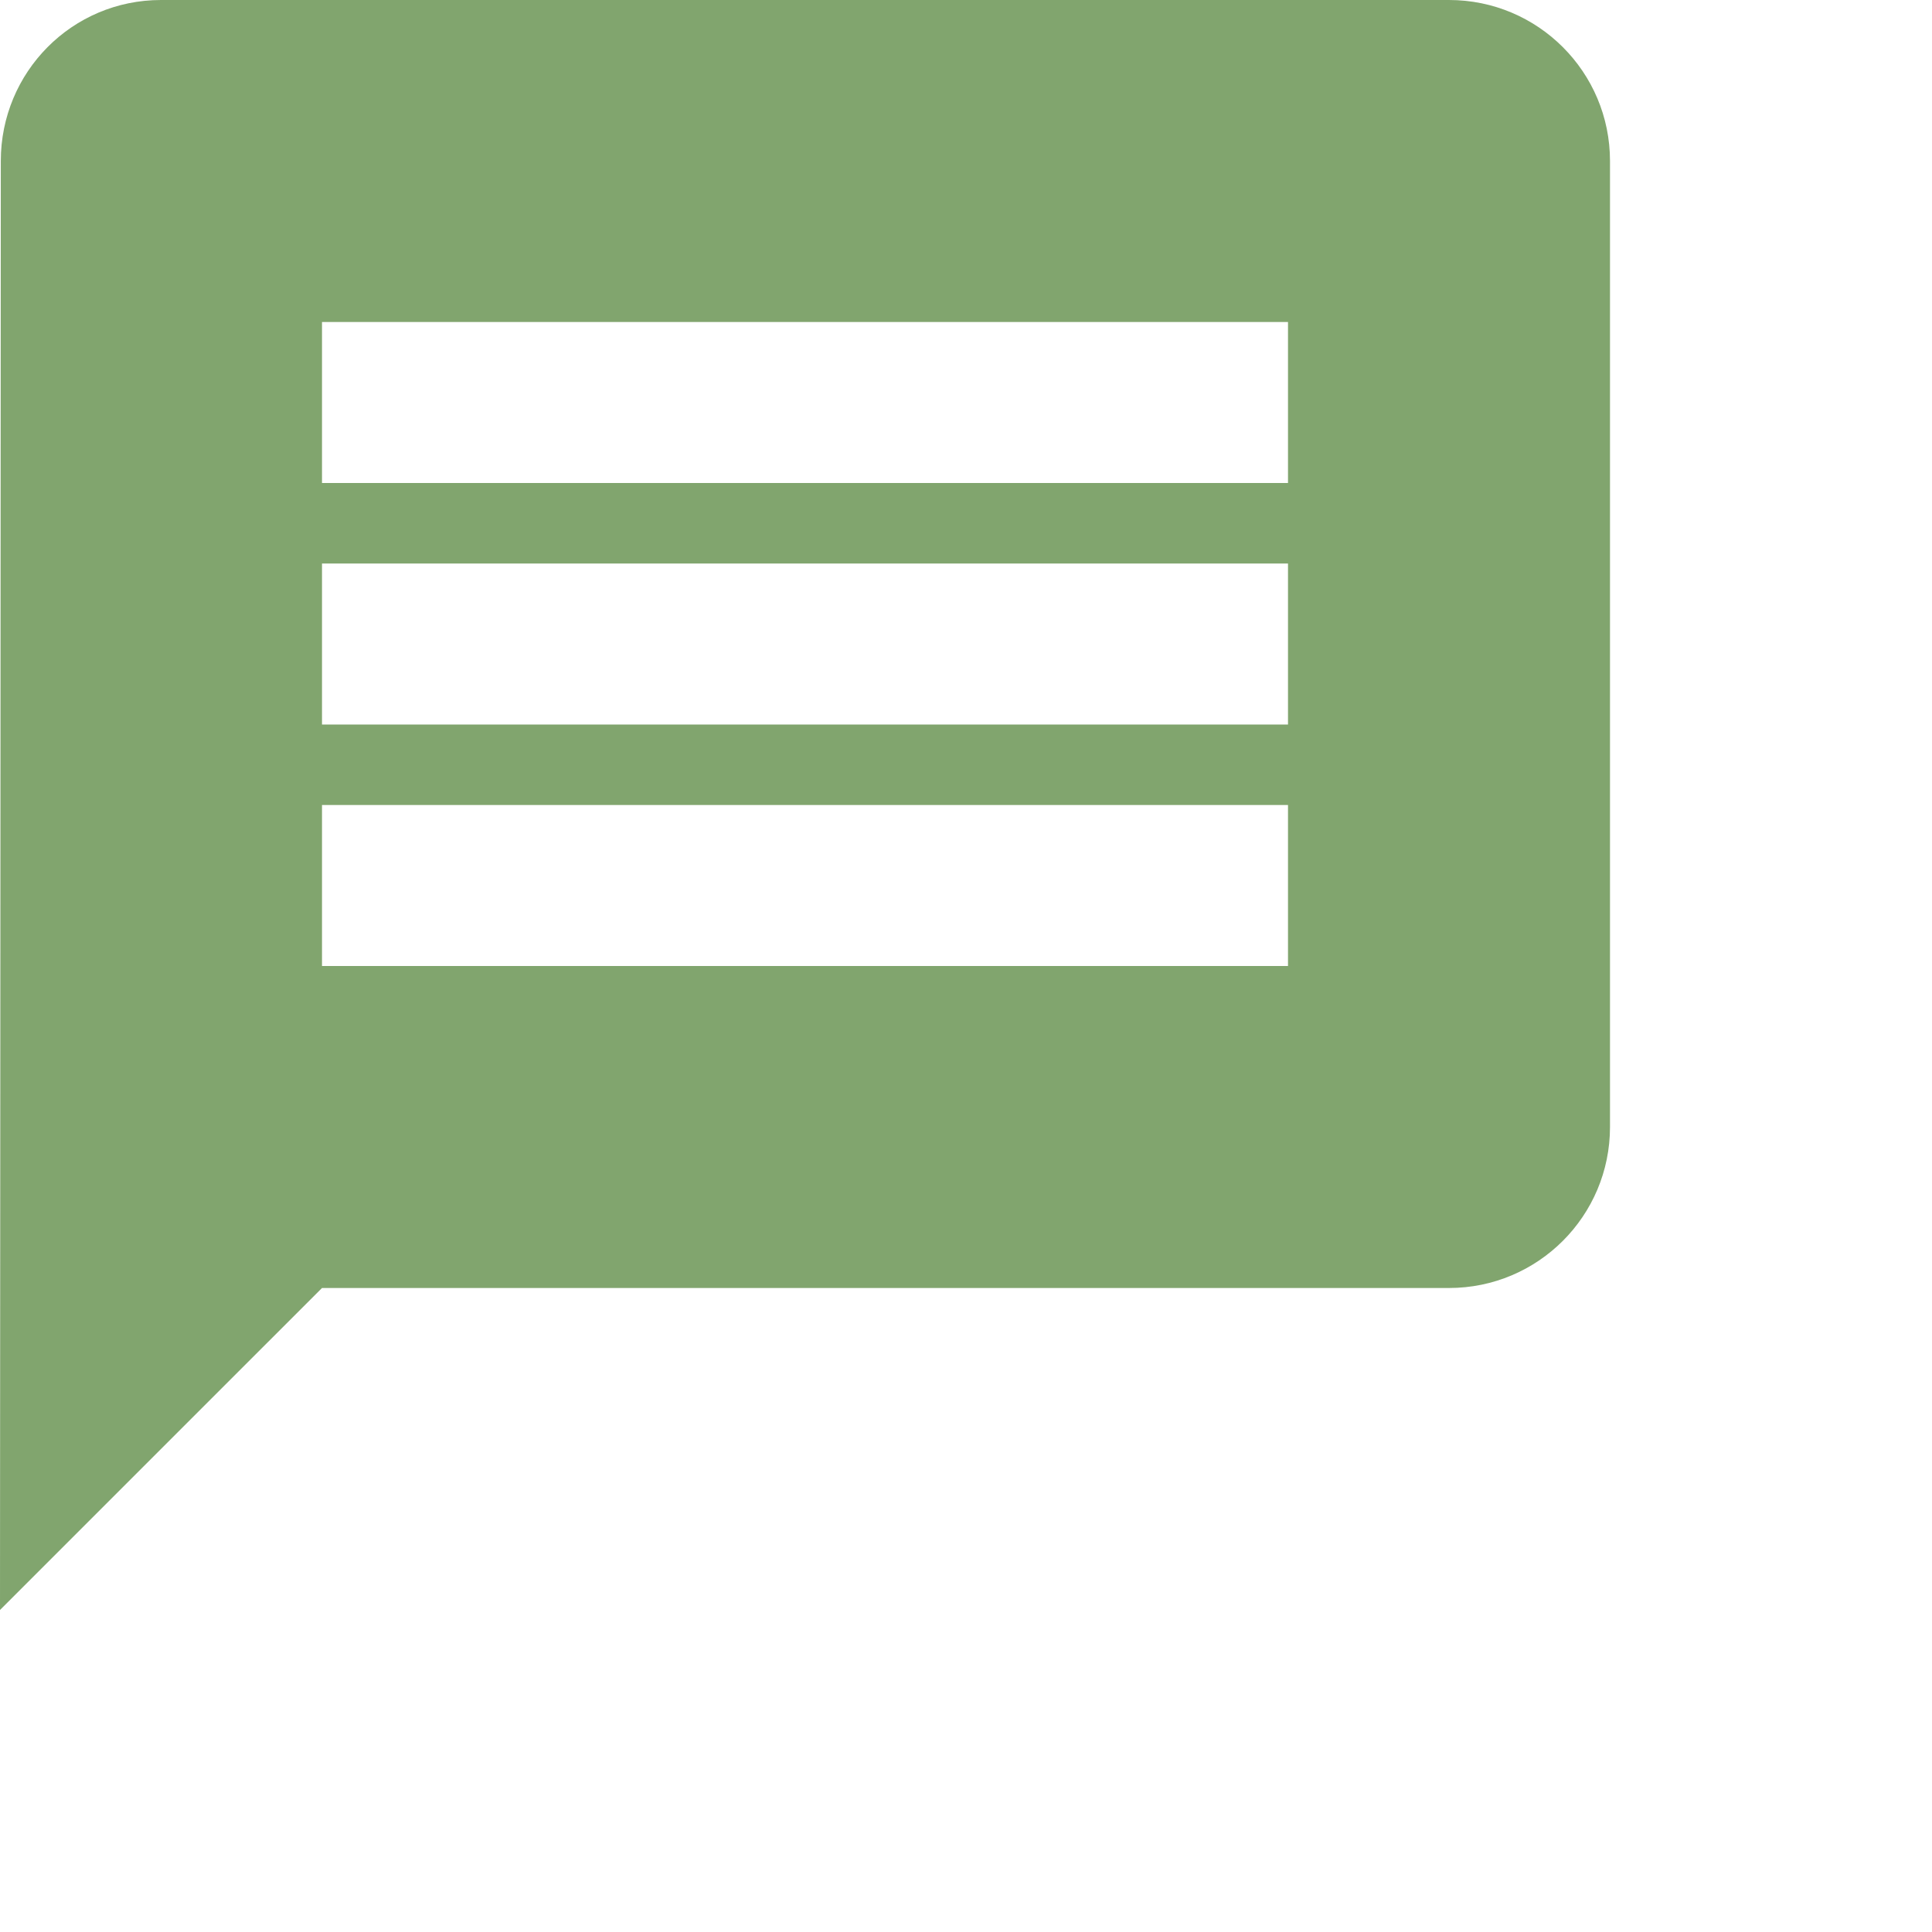
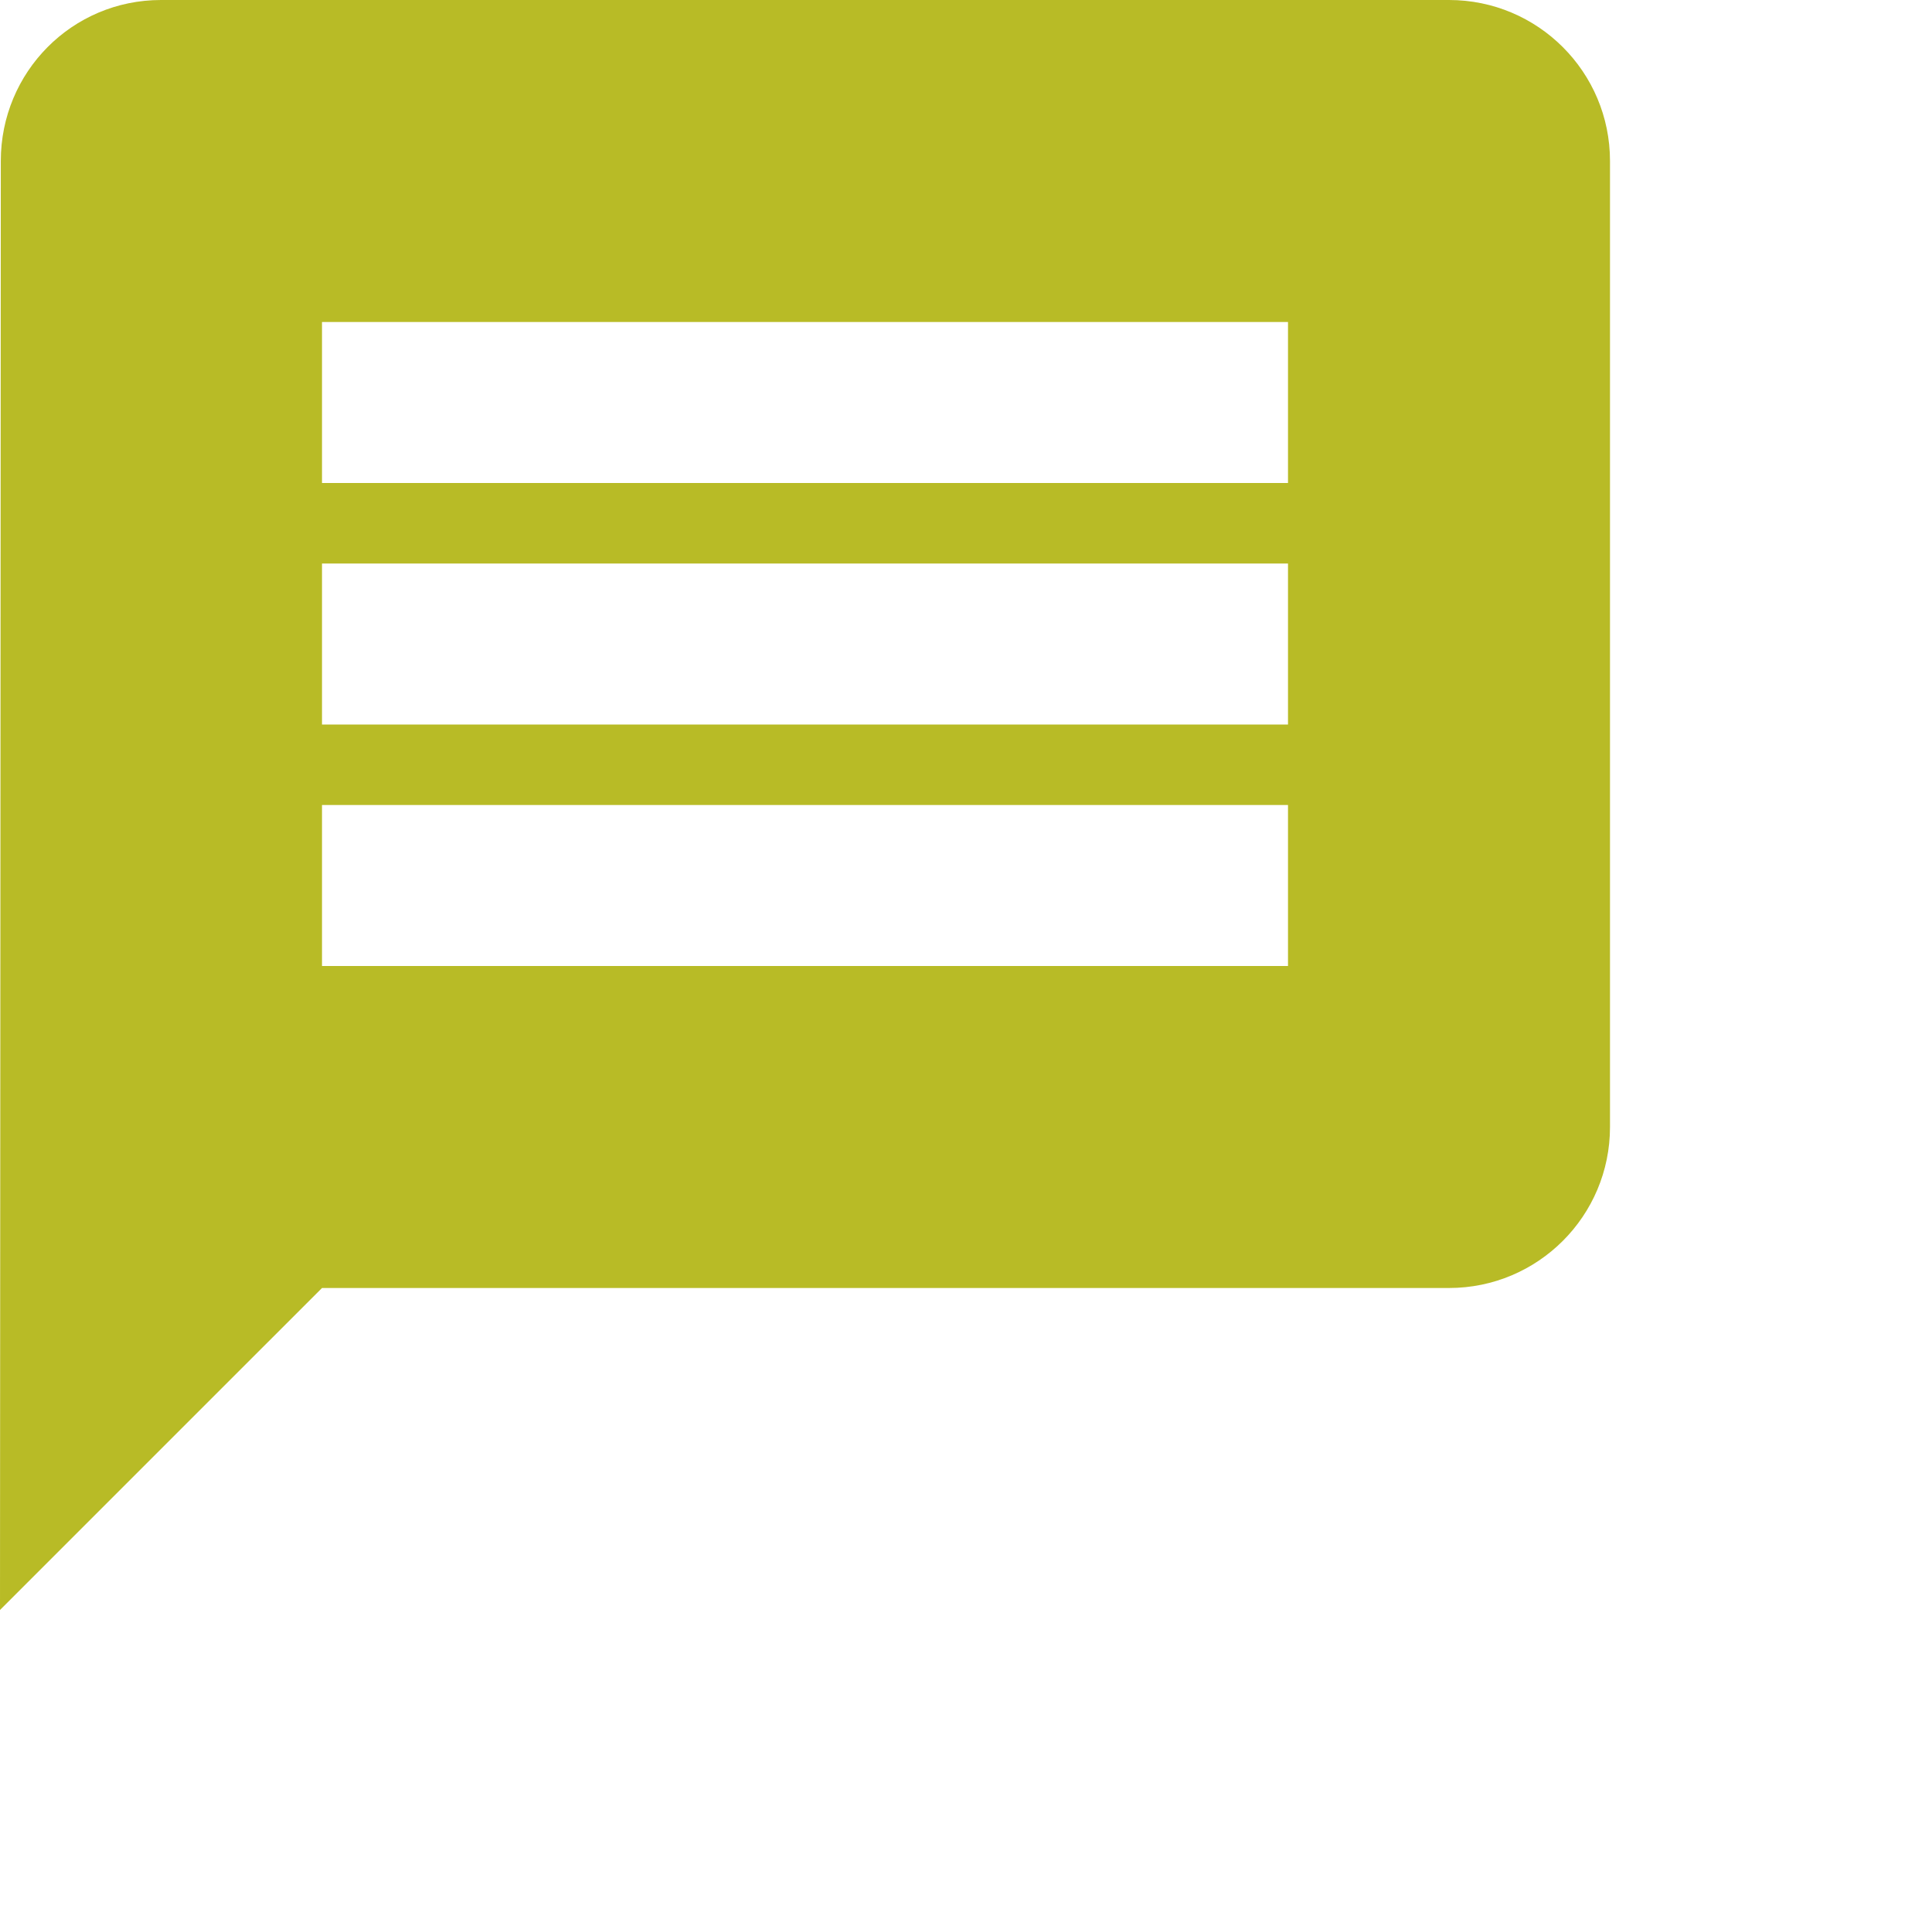
- <svg fill="#81A56E" viewBox="0 0 48 48">
+ <svg fill="#b8bb26" viewBox="0 0 48 48">
  <path d="m36 0h-32c-2.21 0-3.98 1.79-3.98 4l-.02 36 8-8h28c2.21 0 4-1.79 4-4v-24c0-2.21-1.79-4-4-4m-4 24h-24v-4h24v4zm0-6h-24v-4h24v4m0-6h-24v-4h24v4" />
</svg>
